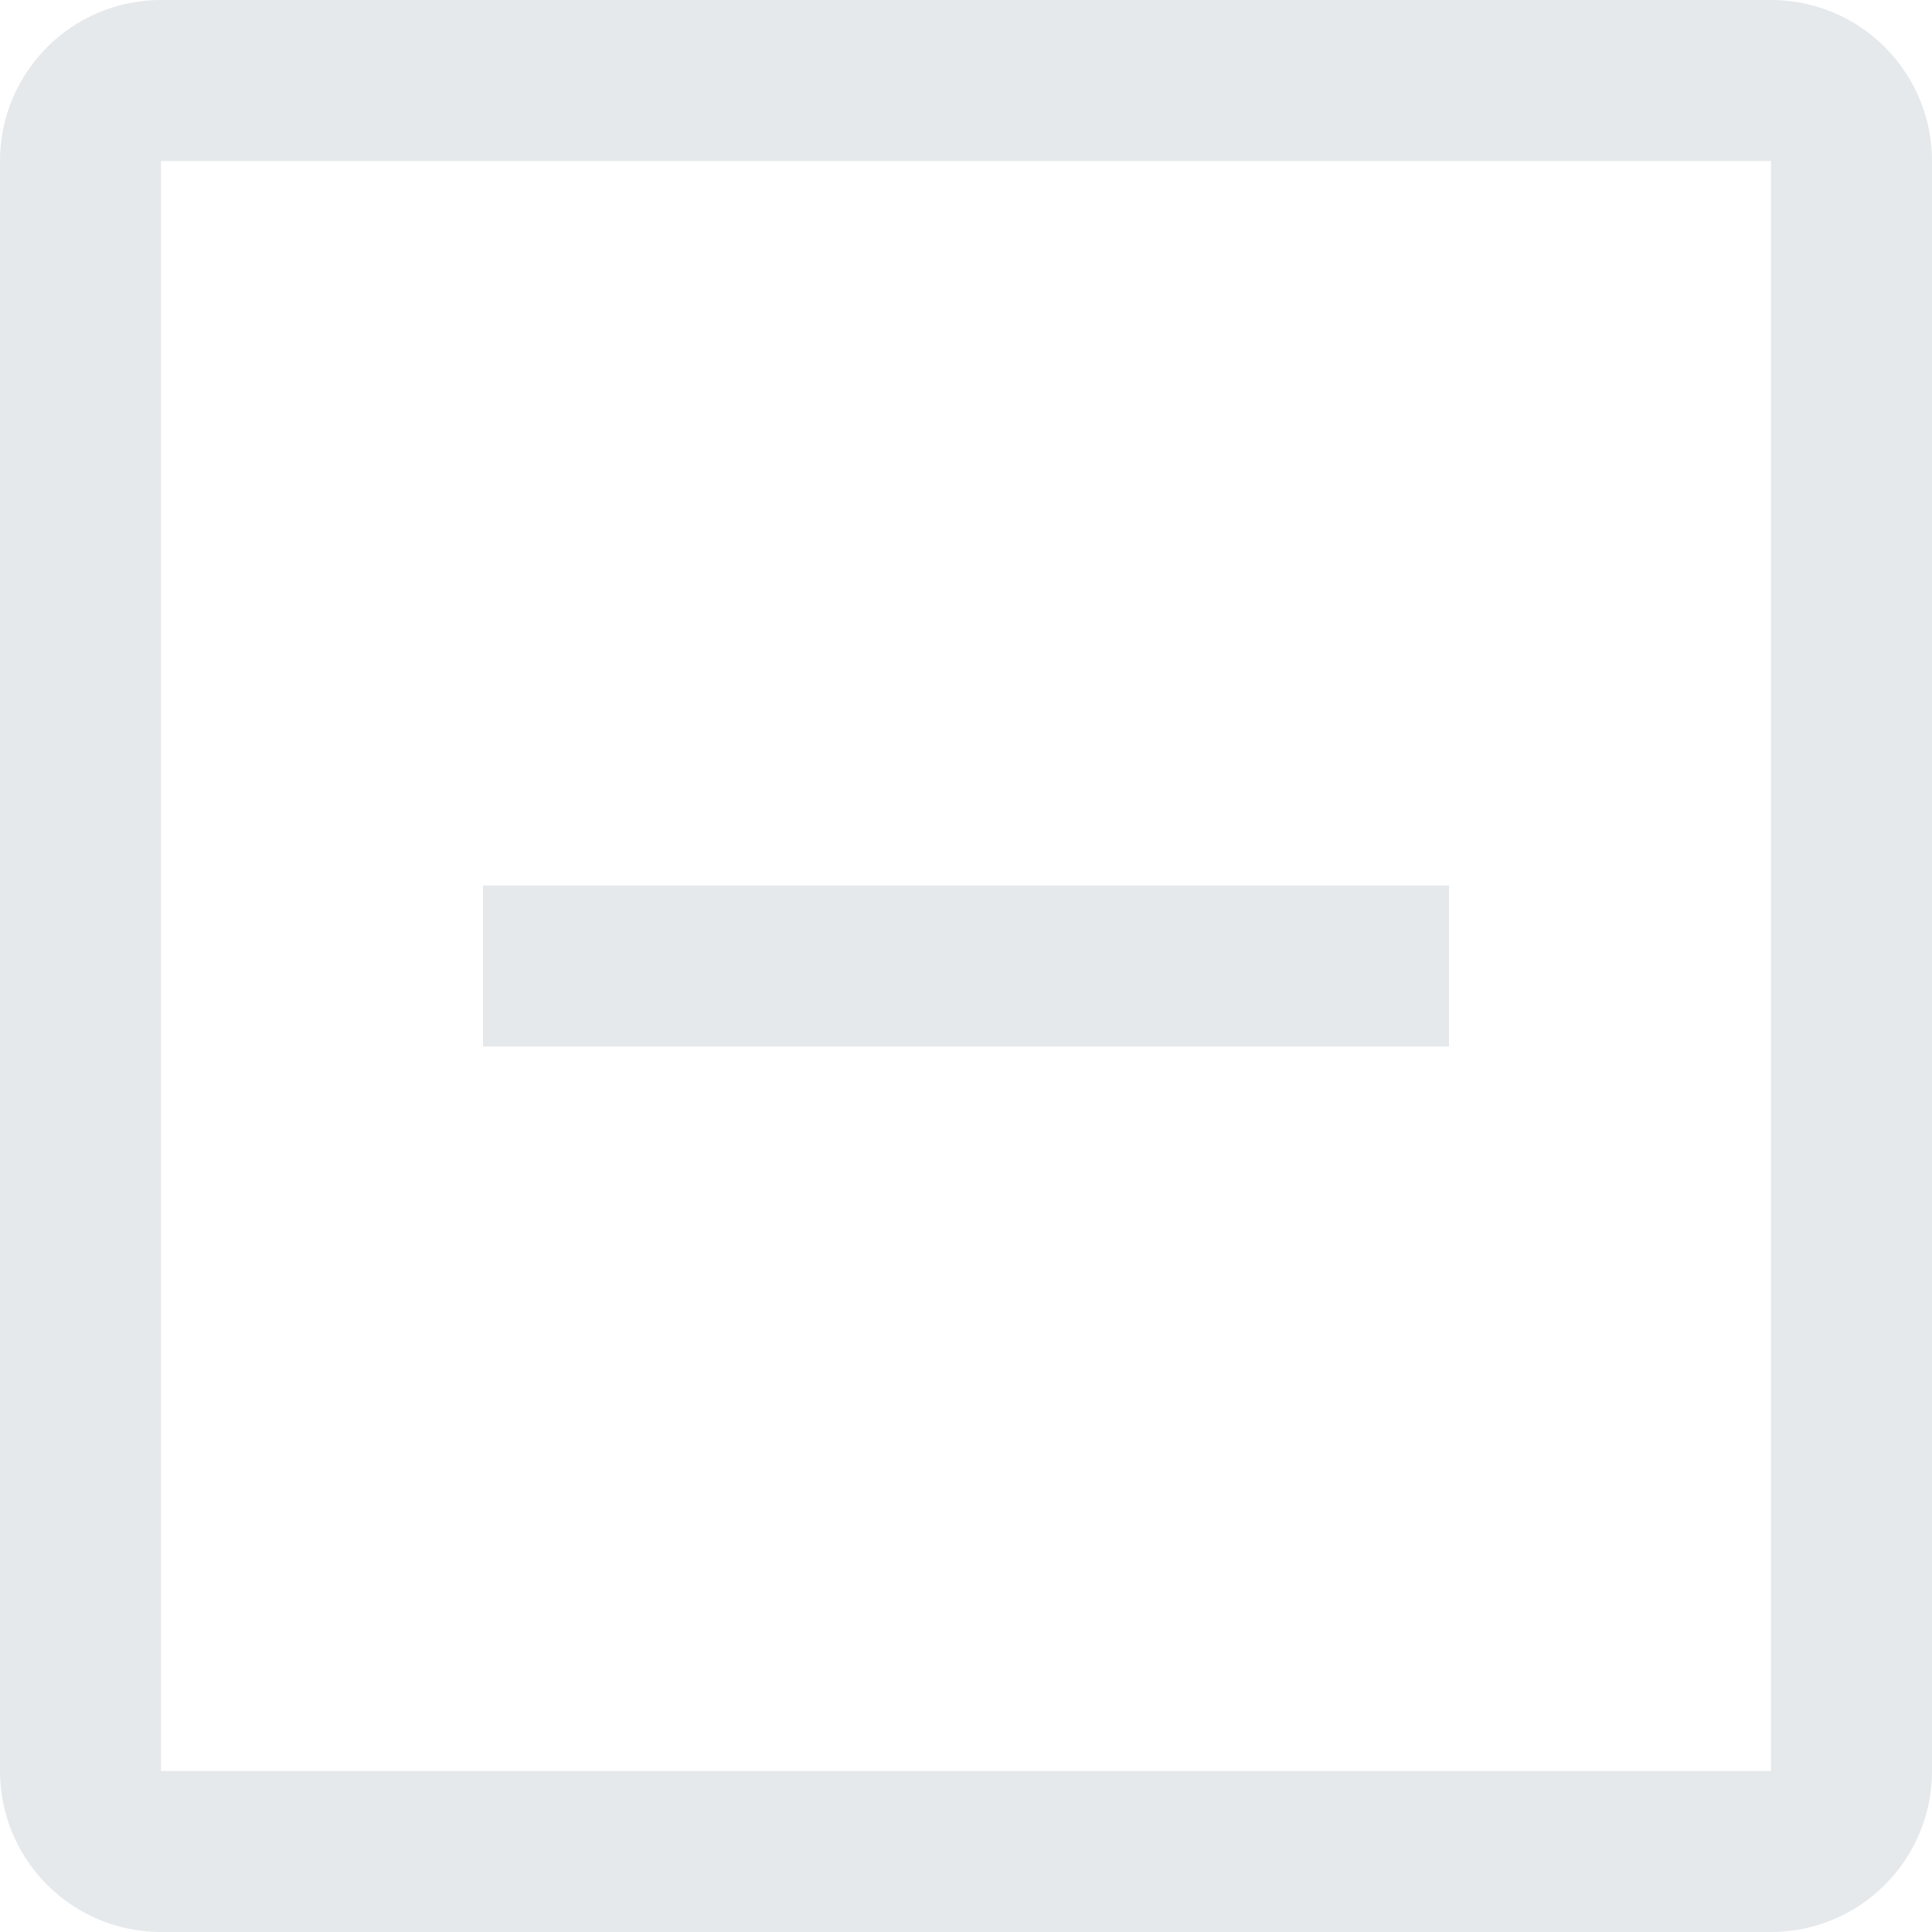
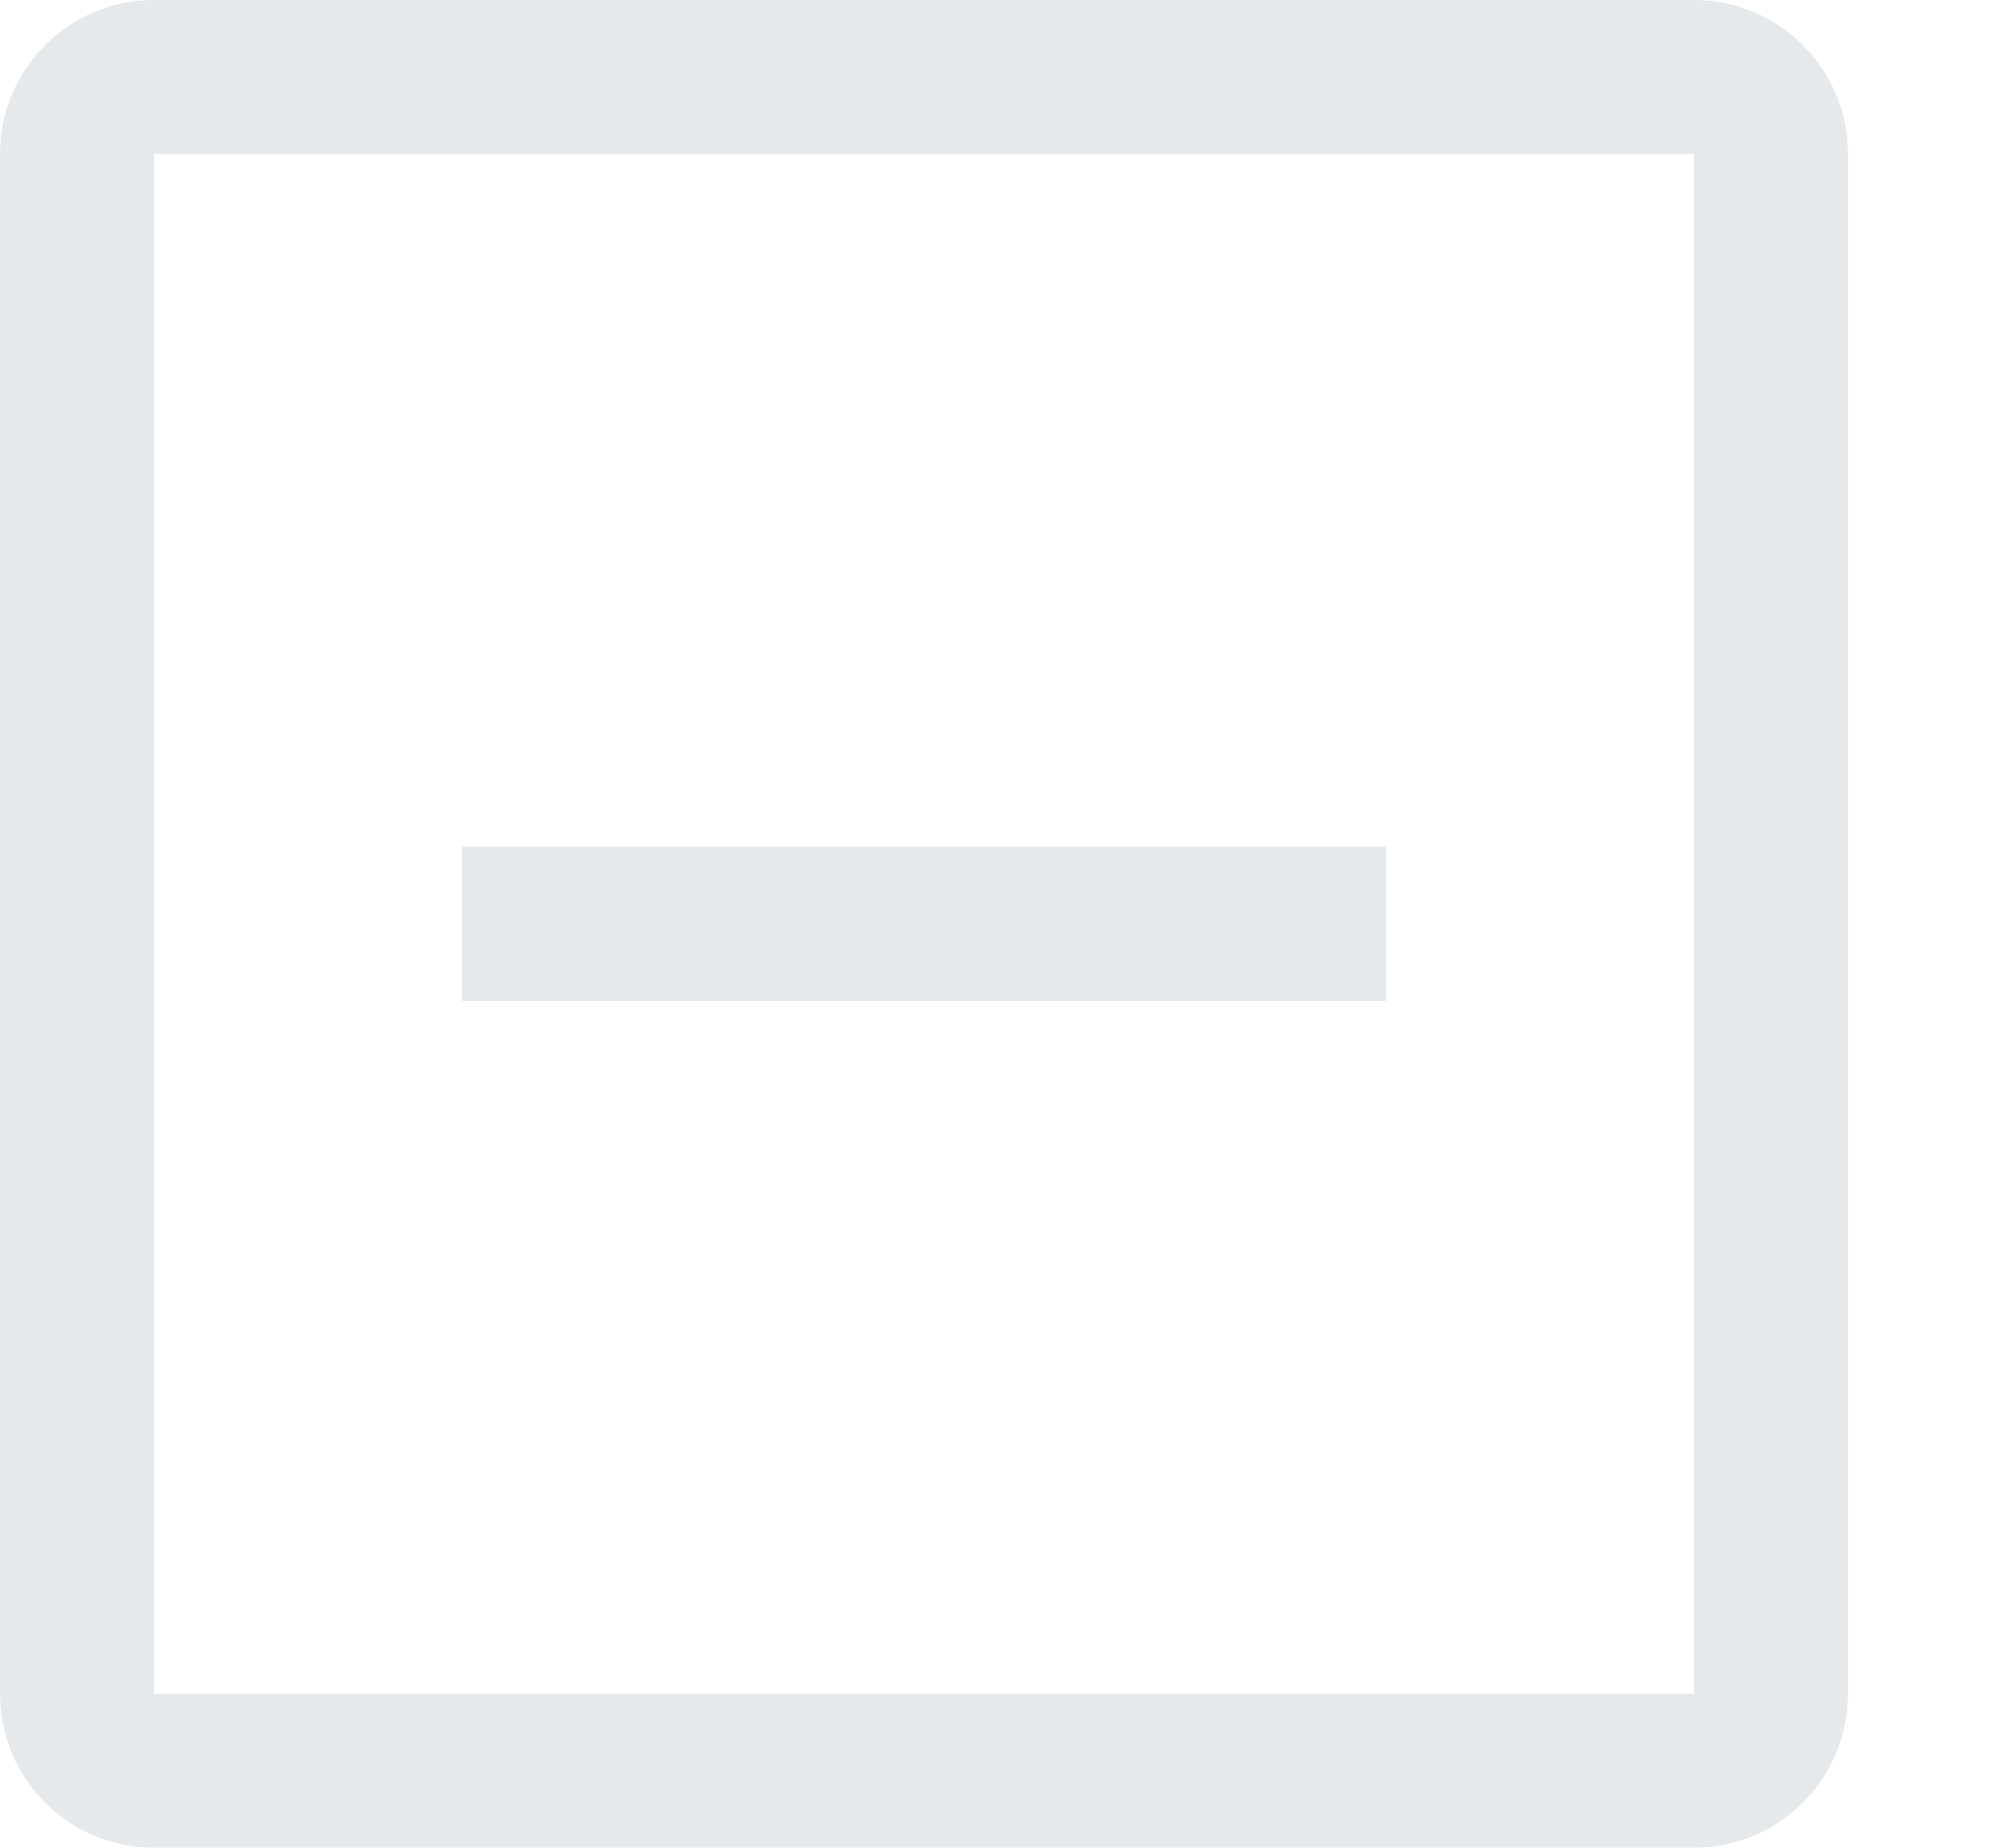
- <svg xmlns="http://www.w3.org/2000/svg" width="12" height="12" fill="none" viewBox="0 0 12 12">
+ <svg xmlns="http://www.w3.org/2000/svg" width="13" height="12" fill="none" viewBox="0 0 13 12">
  <g class="12x12/Outline/checkbox_half_checked">
    <path fill="#E5E9EB" fill-rule="evenodd" d="M1 1h10v10H1V1ZM0 1a1 1 0 0 1 1-1h10a1 1 0 0 1 1 1v10a1 1 0 0 1-1 1H1a1 1 0 0 1-1-1V1Zm3 5.5h6v-1H3v1Z" class="Primary" clip-rule="evenodd" />
  </g>
</svg>
